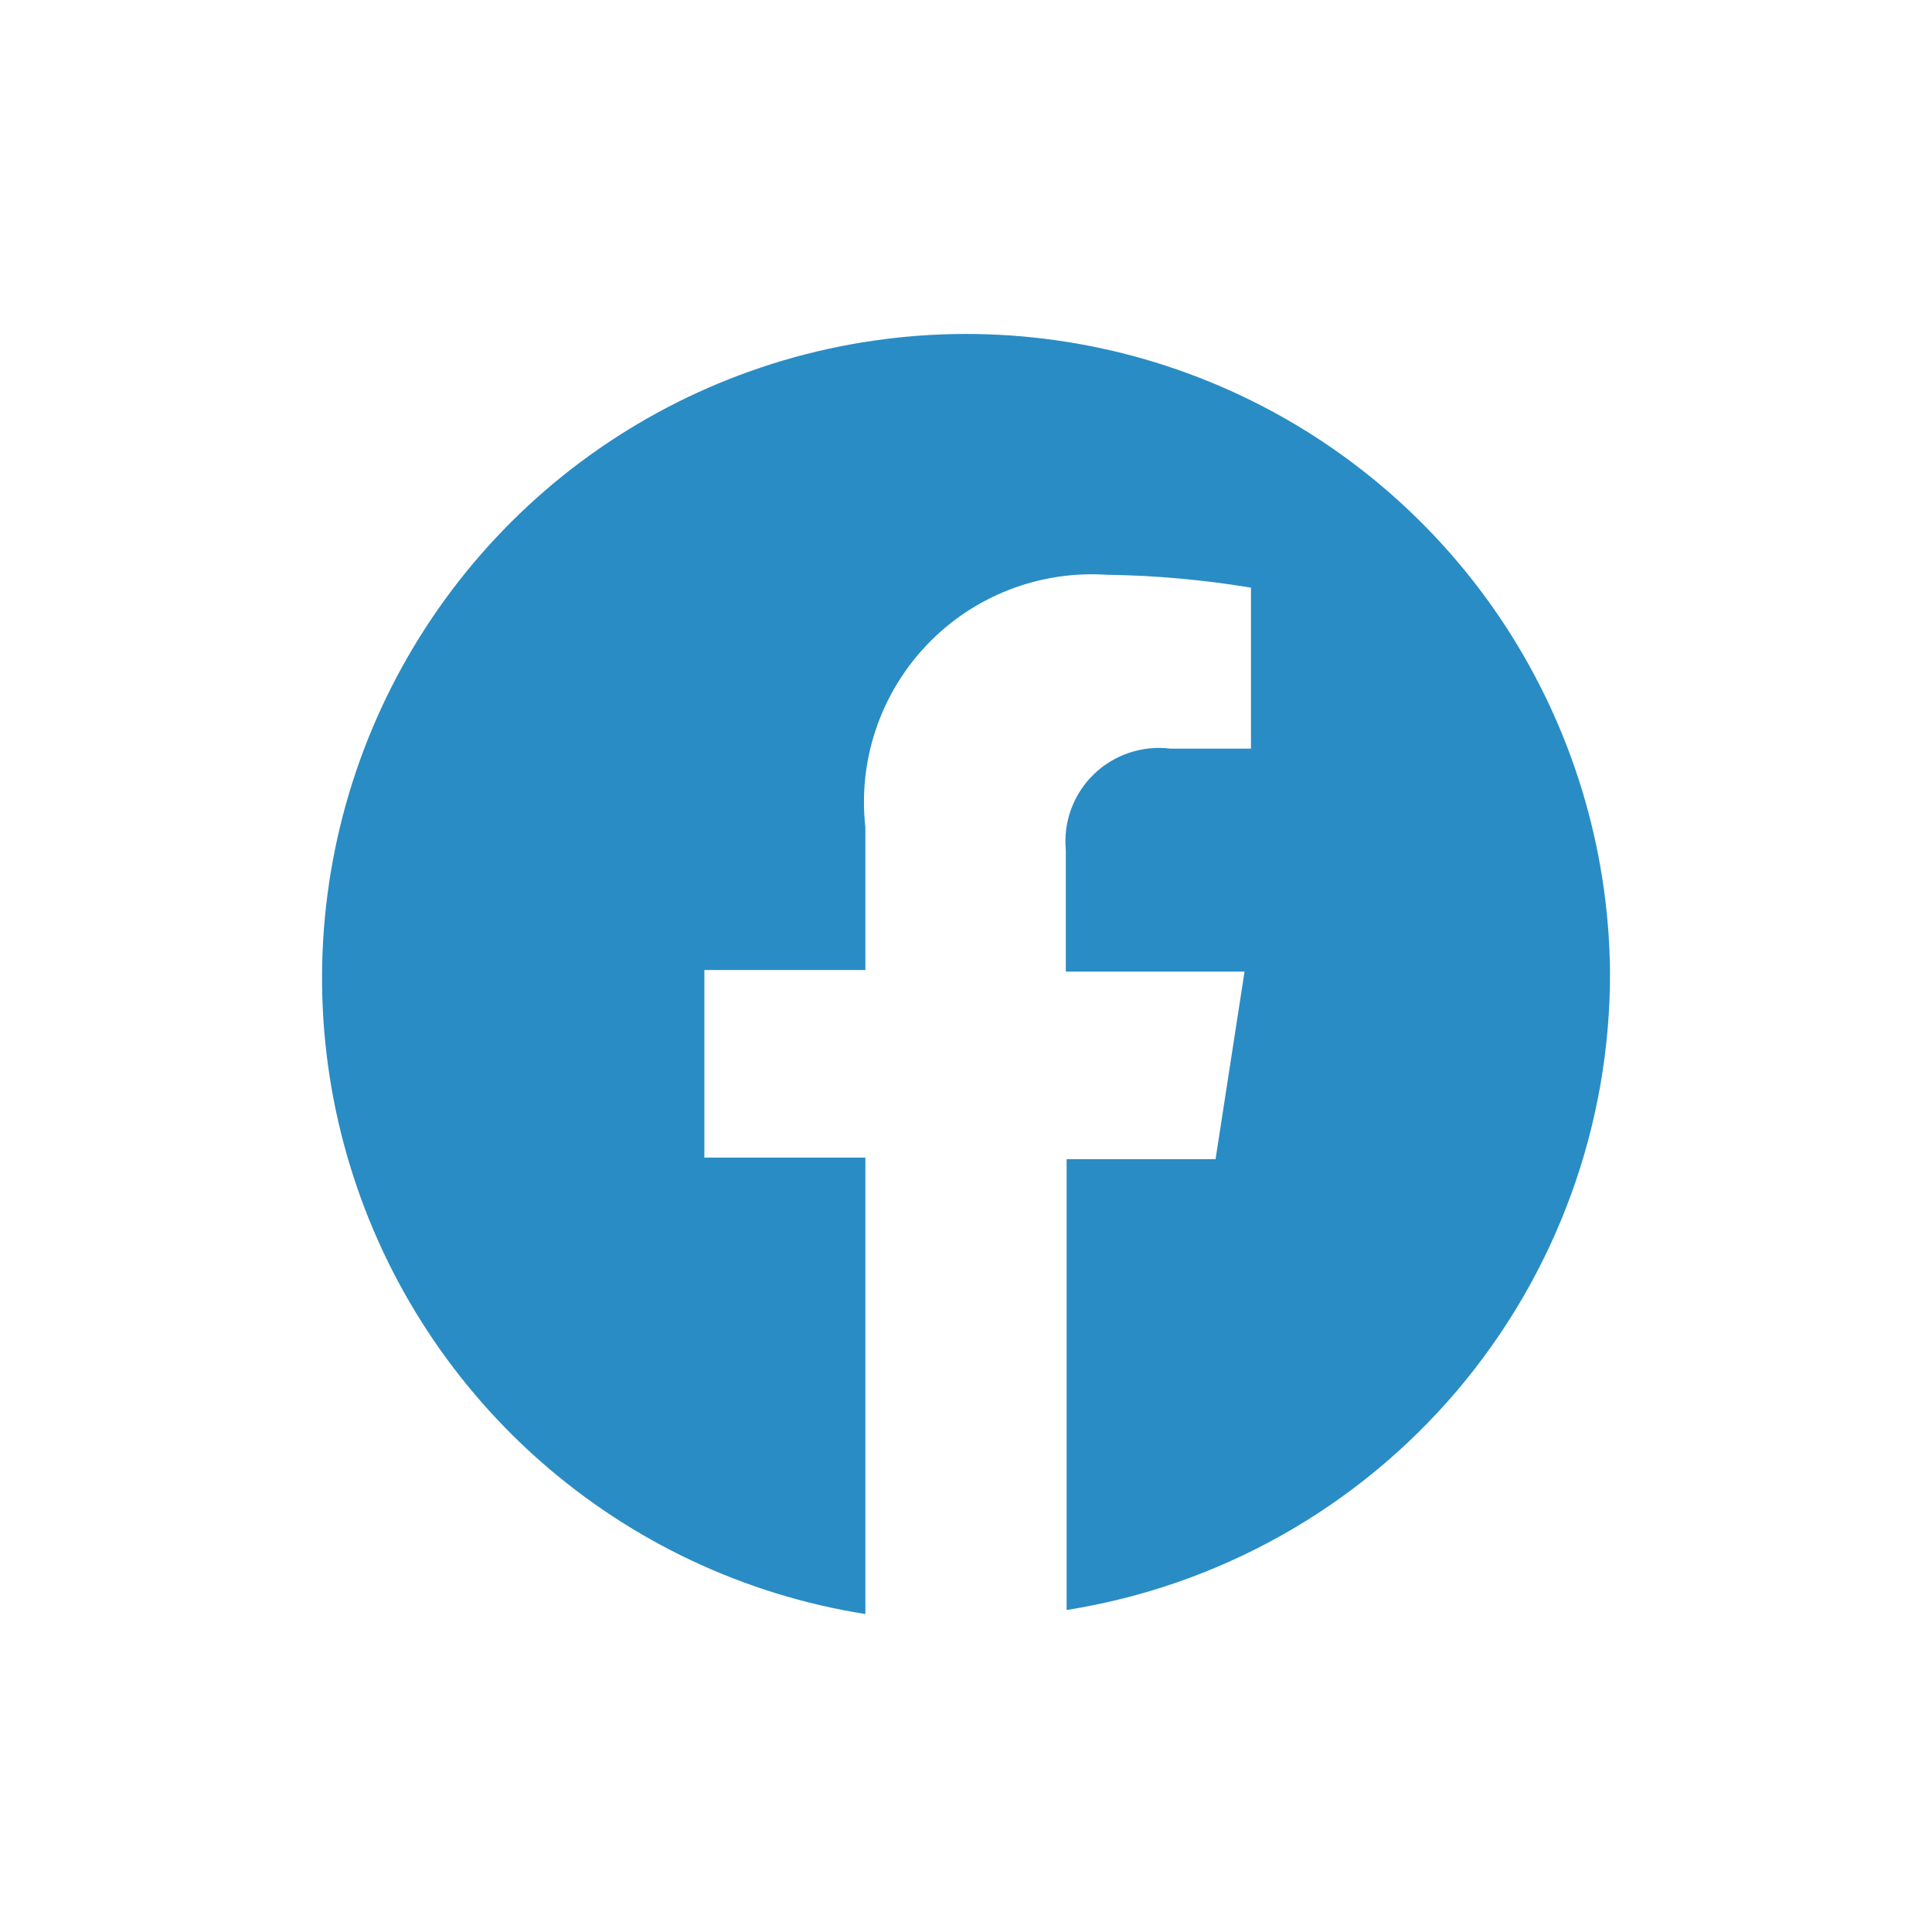
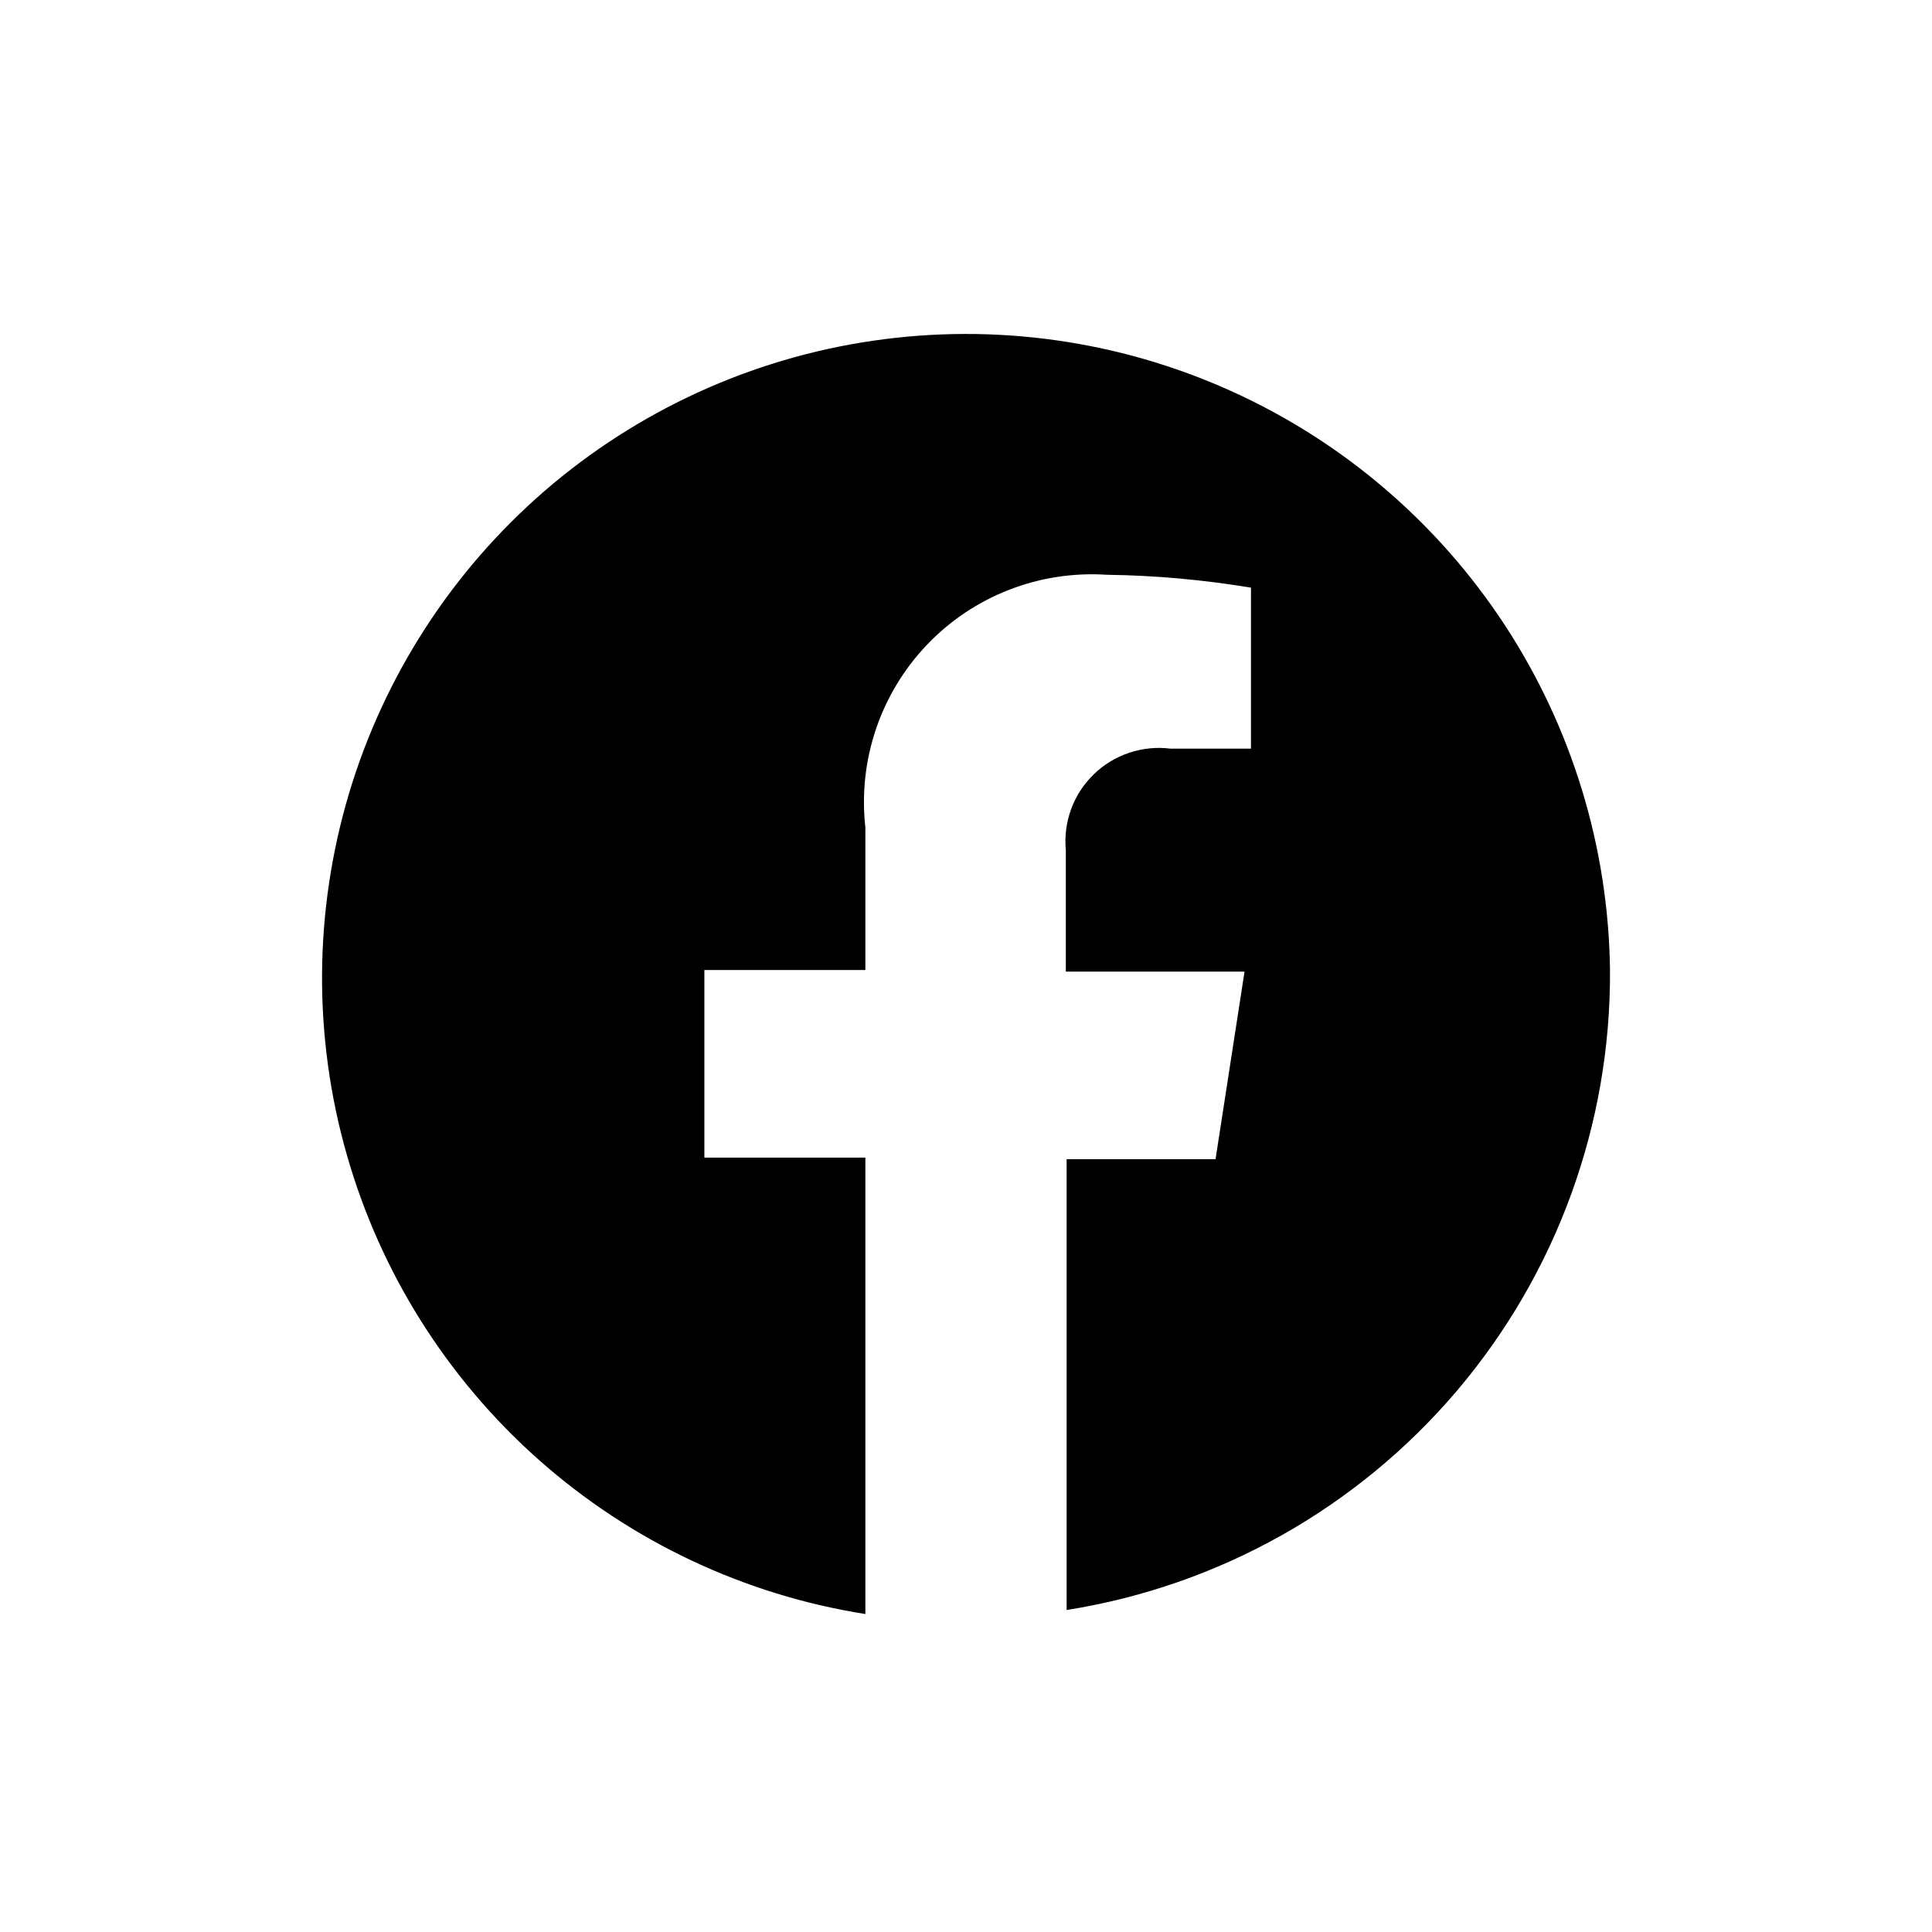
- <svg xmlns="http://www.w3.org/2000/svg" width="" height="" viewBox="0 0 24 24" fill="none">
+ <svg xmlns="http://www.w3.org/2000/svg" width="24" height="24" viewBox="0 0 24 24" fill="none">
  <g id="SVGRepo_bgCarrier" stroke-width="0" />
  <g id="SVGRepo_tracerCarrier" stroke-linecap="round" stroke-linejoin="round" />
  <g id="SVGRepo_iconCarrier">
-     <path d="M20 12.05C19.981 10.525 19.527 9.038 18.692 7.763C17.856 6.488 16.673 5.478 15.283 4.853C13.892 4.227 12.352 4.012 10.843 4.233C9.335 4.453 7.921 5.1 6.767 6.097C5.614 7.095 4.77 8.401 4.334 9.862C3.899 11.323 3.889 12.878 4.308 14.344C4.726 15.81 5.555 17.126 6.696 18.137C7.838 19.148 9.244 19.812 10.75 20.05V14.38H8.75V12.05H10.75V10.28C10.704 9.868 10.748 9.452 10.881 9.059C11.013 8.667 11.23 8.308 11.516 8.009C11.802 7.709 12.15 7.476 12.537 7.326C12.922 7.176 13.337 7.113 13.75 7.14C14.35 7.148 14.948 7.202 15.54 7.3V9.3H14.54C14.368 9.278 14.192 9.296 14.028 9.351C13.863 9.406 13.712 9.497 13.588 9.618C13.463 9.739 13.367 9.886 13.307 10.049C13.246 10.213 13.224 10.387 13.24 10.56V12.07H15.46L15.1 14.4H13.25V20C15.14 19.701 16.86 18.735 18.099 17.276C19.337 15.818 20.012 13.963 20 12.05Z" fill="rgb(41, 140, 197)" />
+     <path d="M20 12.05C19.981 10.525 19.527 9.038 18.692 7.763C17.856 6.488 16.673 5.478 15.283 4.853C13.892 4.227 12.352 4.012 10.843 4.233C9.335 4.453 7.921 5.1 6.767 6.097C5.614 7.095 4.77 8.401 4.334 9.862C3.899 11.323 3.889 12.878 4.308 14.344C4.726 15.81 5.555 17.126 6.696 18.137C7.838 19.148 9.244 19.812 10.75 20.05V14.38H8.75V12.05H10.75V10.28C10.704 9.868 10.748 9.452 10.881 9.059C11.013 8.667 11.23 8.308 11.516 8.009C11.802 7.709 12.15 7.476 12.537 7.326C12.922 7.176 13.337 7.113 13.75 7.14C14.35 7.148 14.948 7.202 15.54 7.3V9.3H14.54C14.368 9.278 14.192 9.296 14.028 9.351C13.863 9.406 13.712 9.497 13.588 9.618C13.463 9.739 13.367 9.886 13.307 10.049C13.246 10.213 13.224 10.387 13.24 10.56V12.07H15.46L15.1 14.4H13.25V20C15.14 19.701 16.86 18.735 18.099 17.276C19.337 15.818 20.012 13.963 20 12.05Z" fill="black" />
  </g>
</svg>
